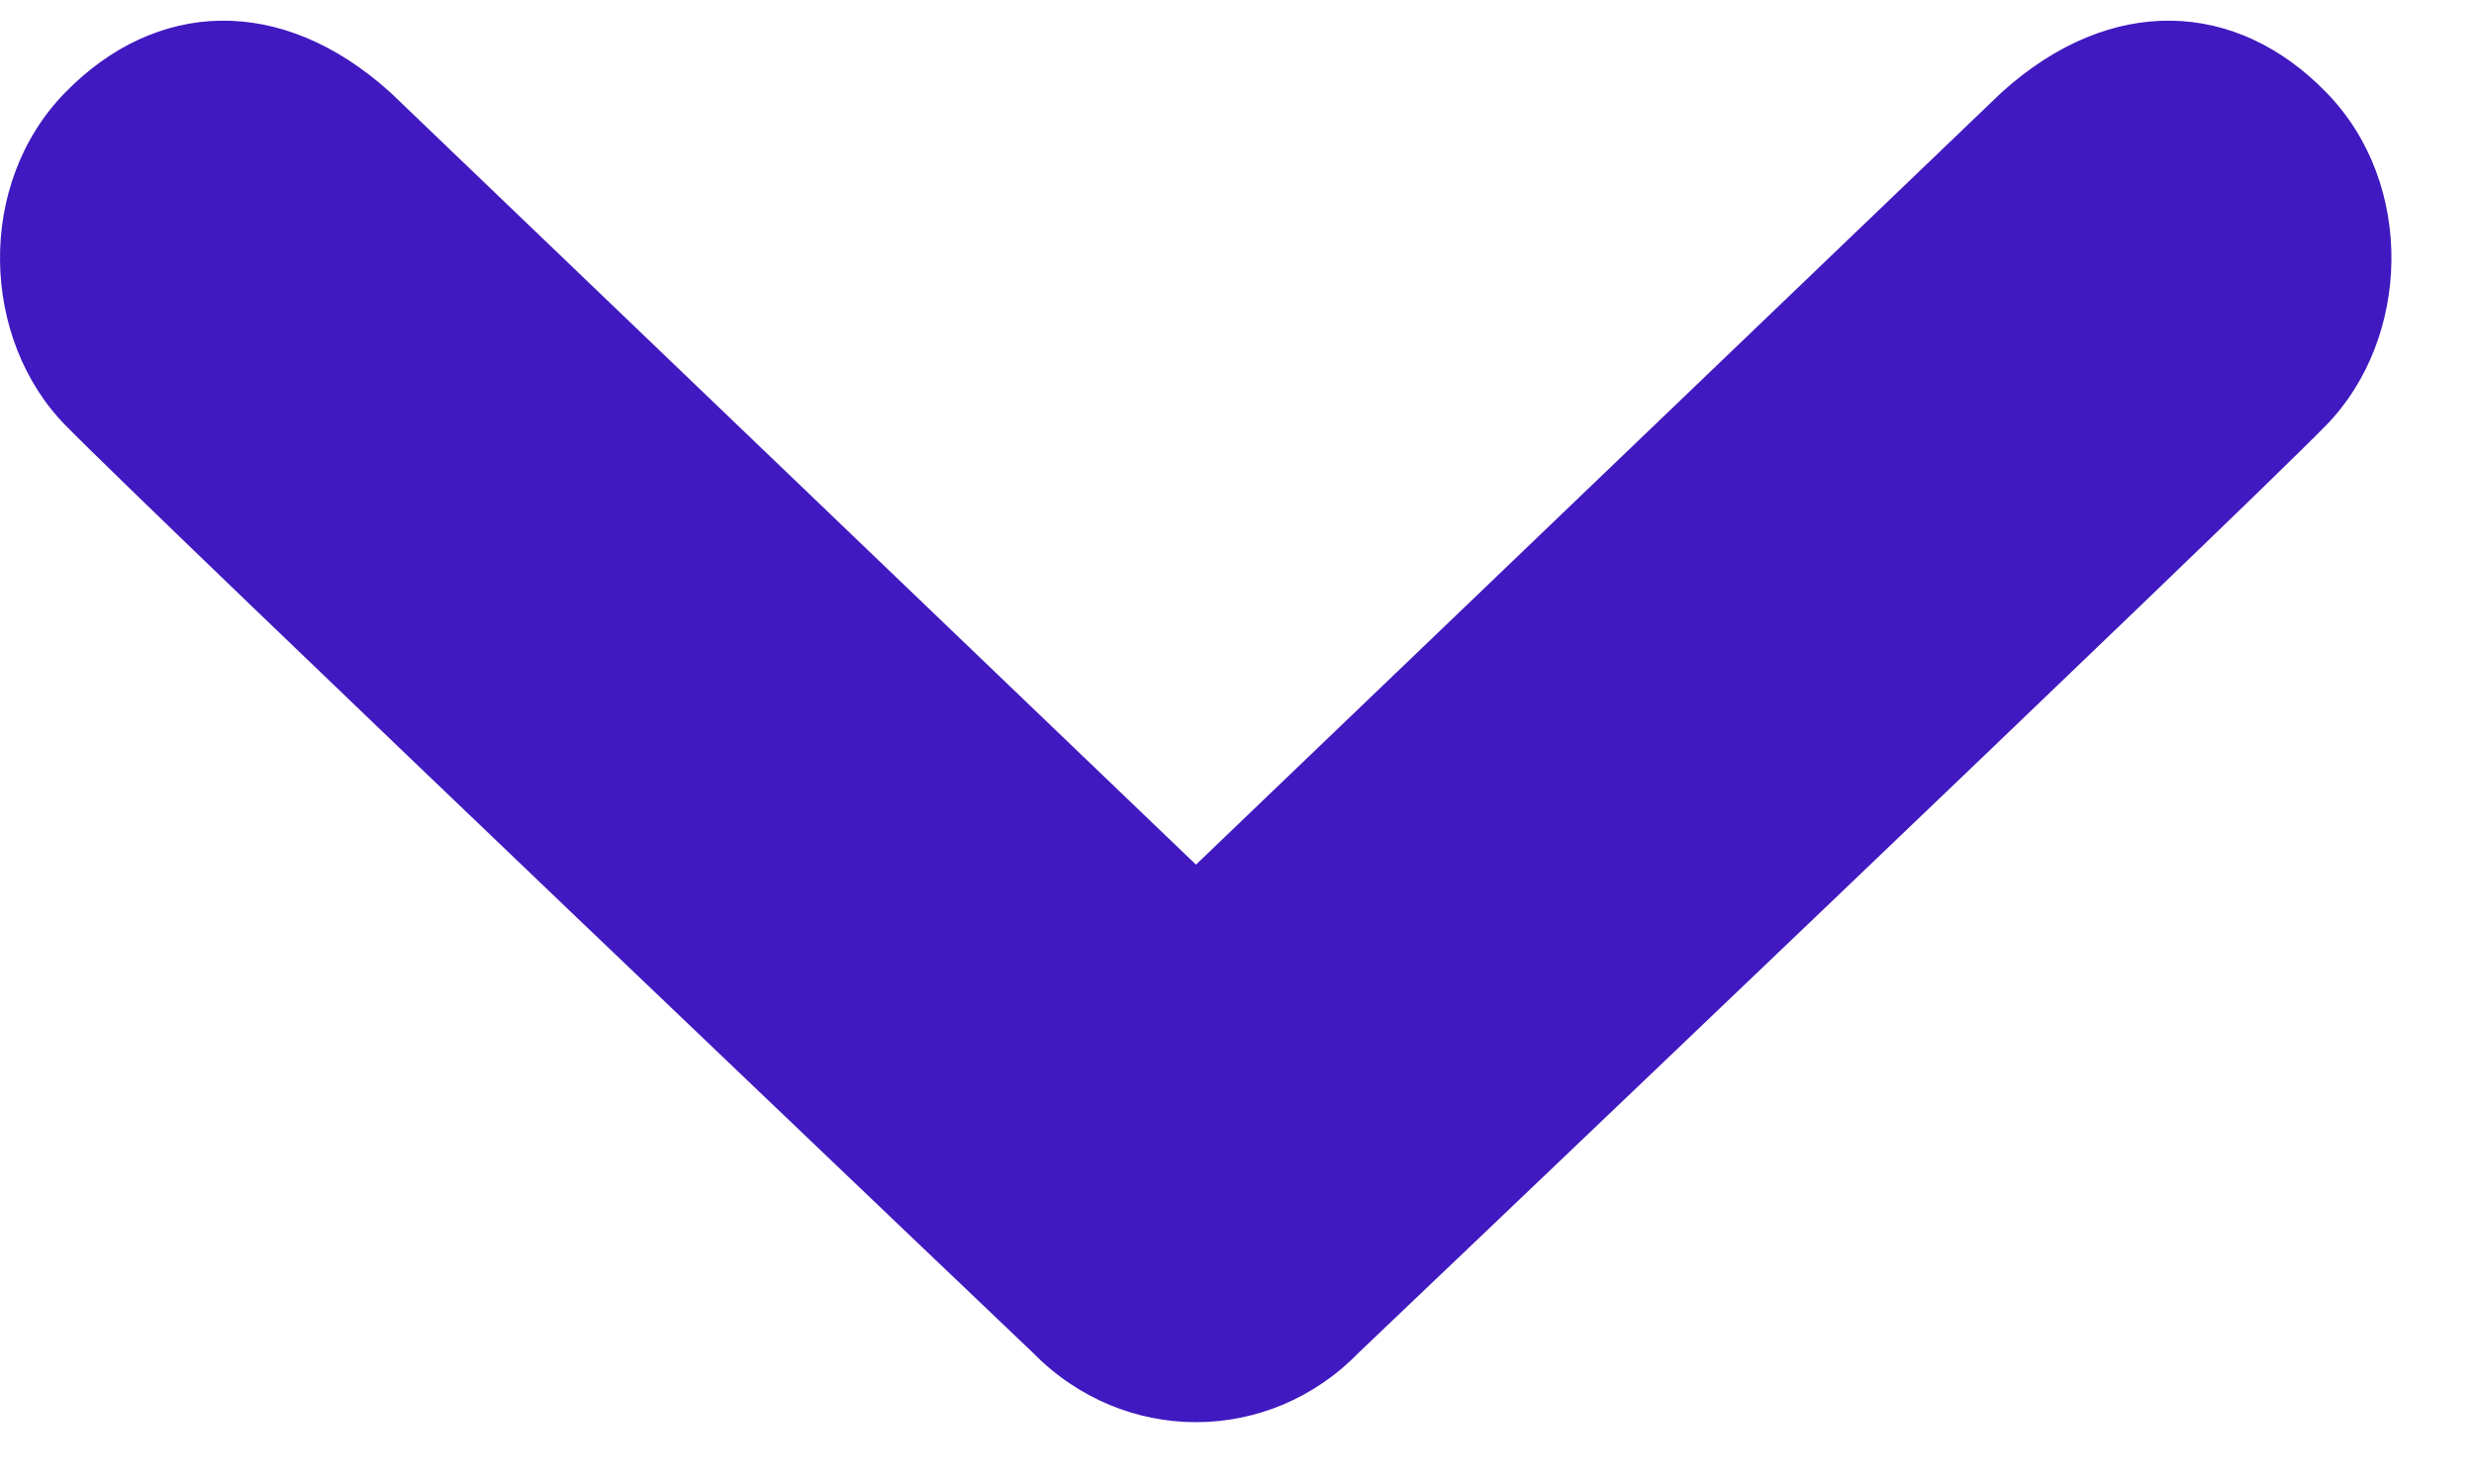
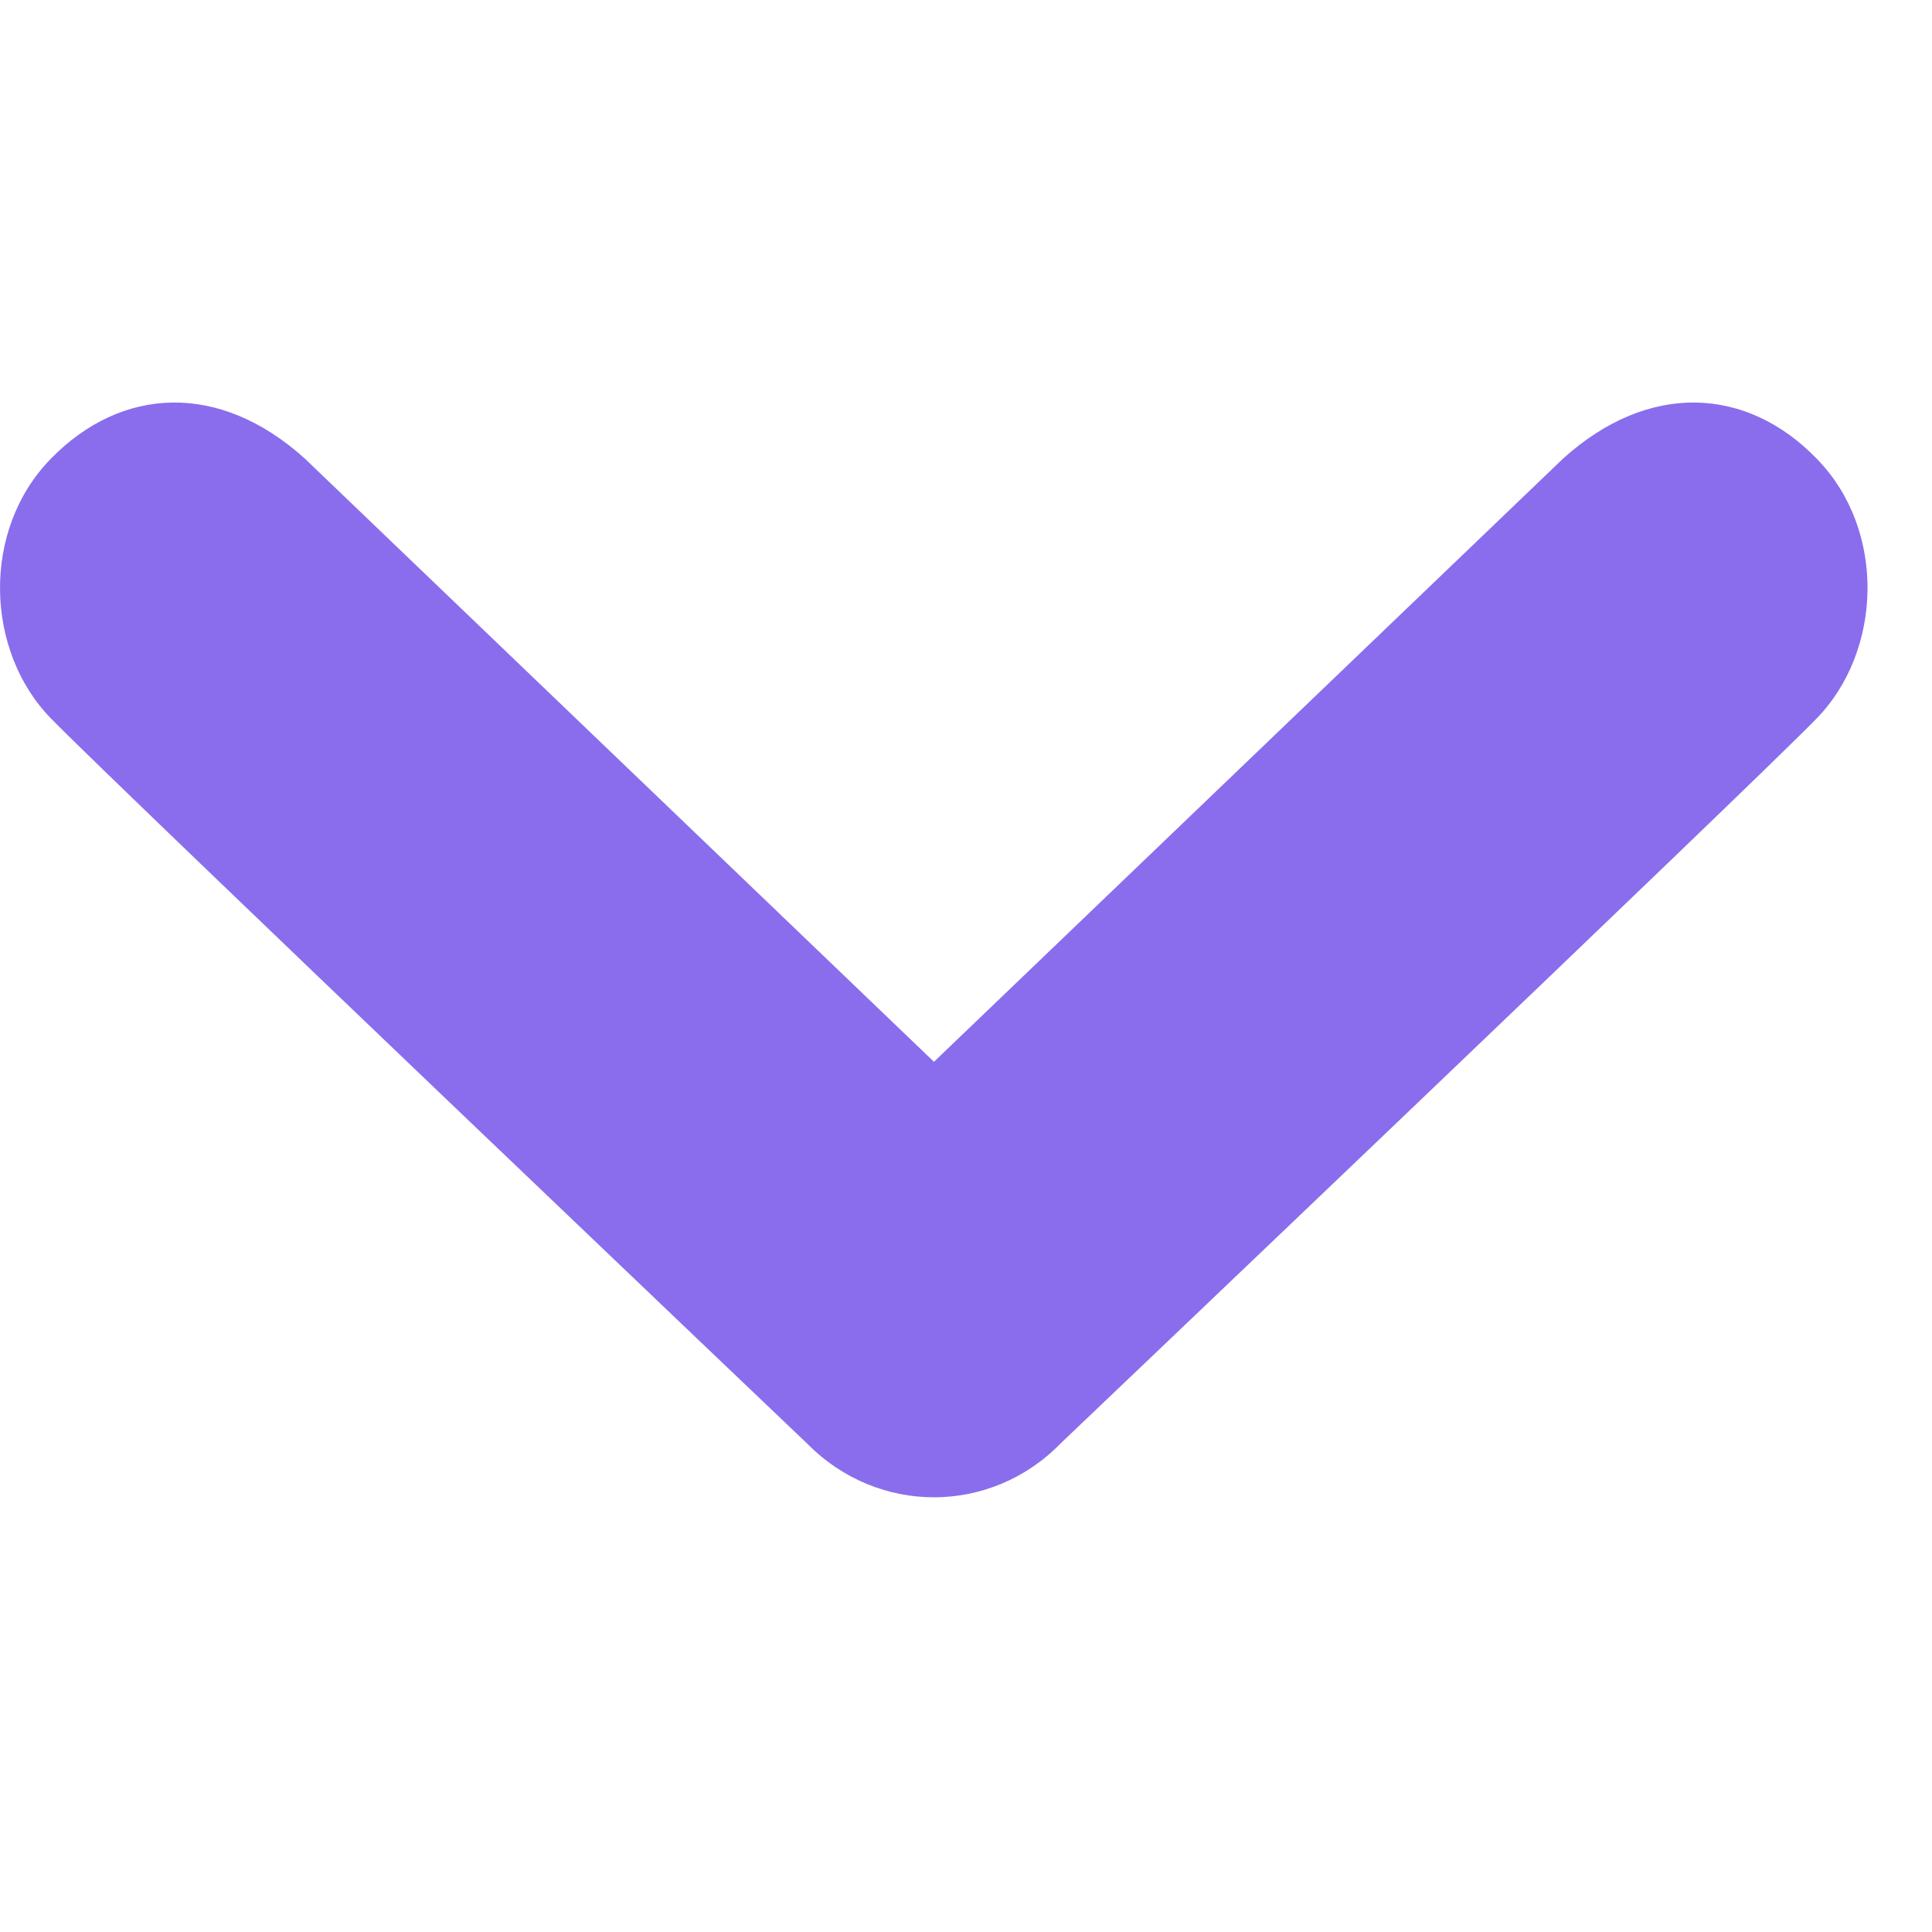
- <svg xmlns="http://www.w3.org/2000/svg" width="10" height="6" viewBox="0 0 12 7">
-   <path fill="#4019c0" d="M0.317,0.348 C0.753,-0.098 1.36,-0.133 1.893,0.348 L5.801,4.095 L9.709,0.348 C10.242,-0.133 10.85,-0.098 11.283,0.348 C11.719,0.793 11.691,1.545 11.283,1.963 C10.877,2.381 6.588,6.465 6.588,6.465 C6.371,6.688 6.086,6.8 5.801,6.8 C5.516,6.8 5.231,6.688 5.012,6.465 C5.012,6.465 0.725,2.381 0.317,1.963 C-0.092,1.545 -0.119,0.793 0.317,0.348 Z" />
+ <svg xmlns="http://www.w3.org/2000/svg" width="8" height="8" viewBox="0 0 12 7">
+   <path fill="#8a6dec" d="M0.317,0.348 C0.753,-0.098 1.36,-0.133 1.893,0.348 L5.801,4.095 L9.709,0.348 C10.242,-0.133 10.85,-0.098 11.283,0.348 C11.719,0.793 11.691,1.545 11.283,1.963 C10.877,2.381 6.588,6.465 6.588,6.465 C6.371,6.688 6.086,6.8 5.801,6.8 C5.516,6.8 5.231,6.688 5.012,6.465 C5.012,6.465 0.725,2.381 0.317,1.963 C-0.092,1.545 -0.119,0.793 0.317,0.348 Z" />
</svg>
